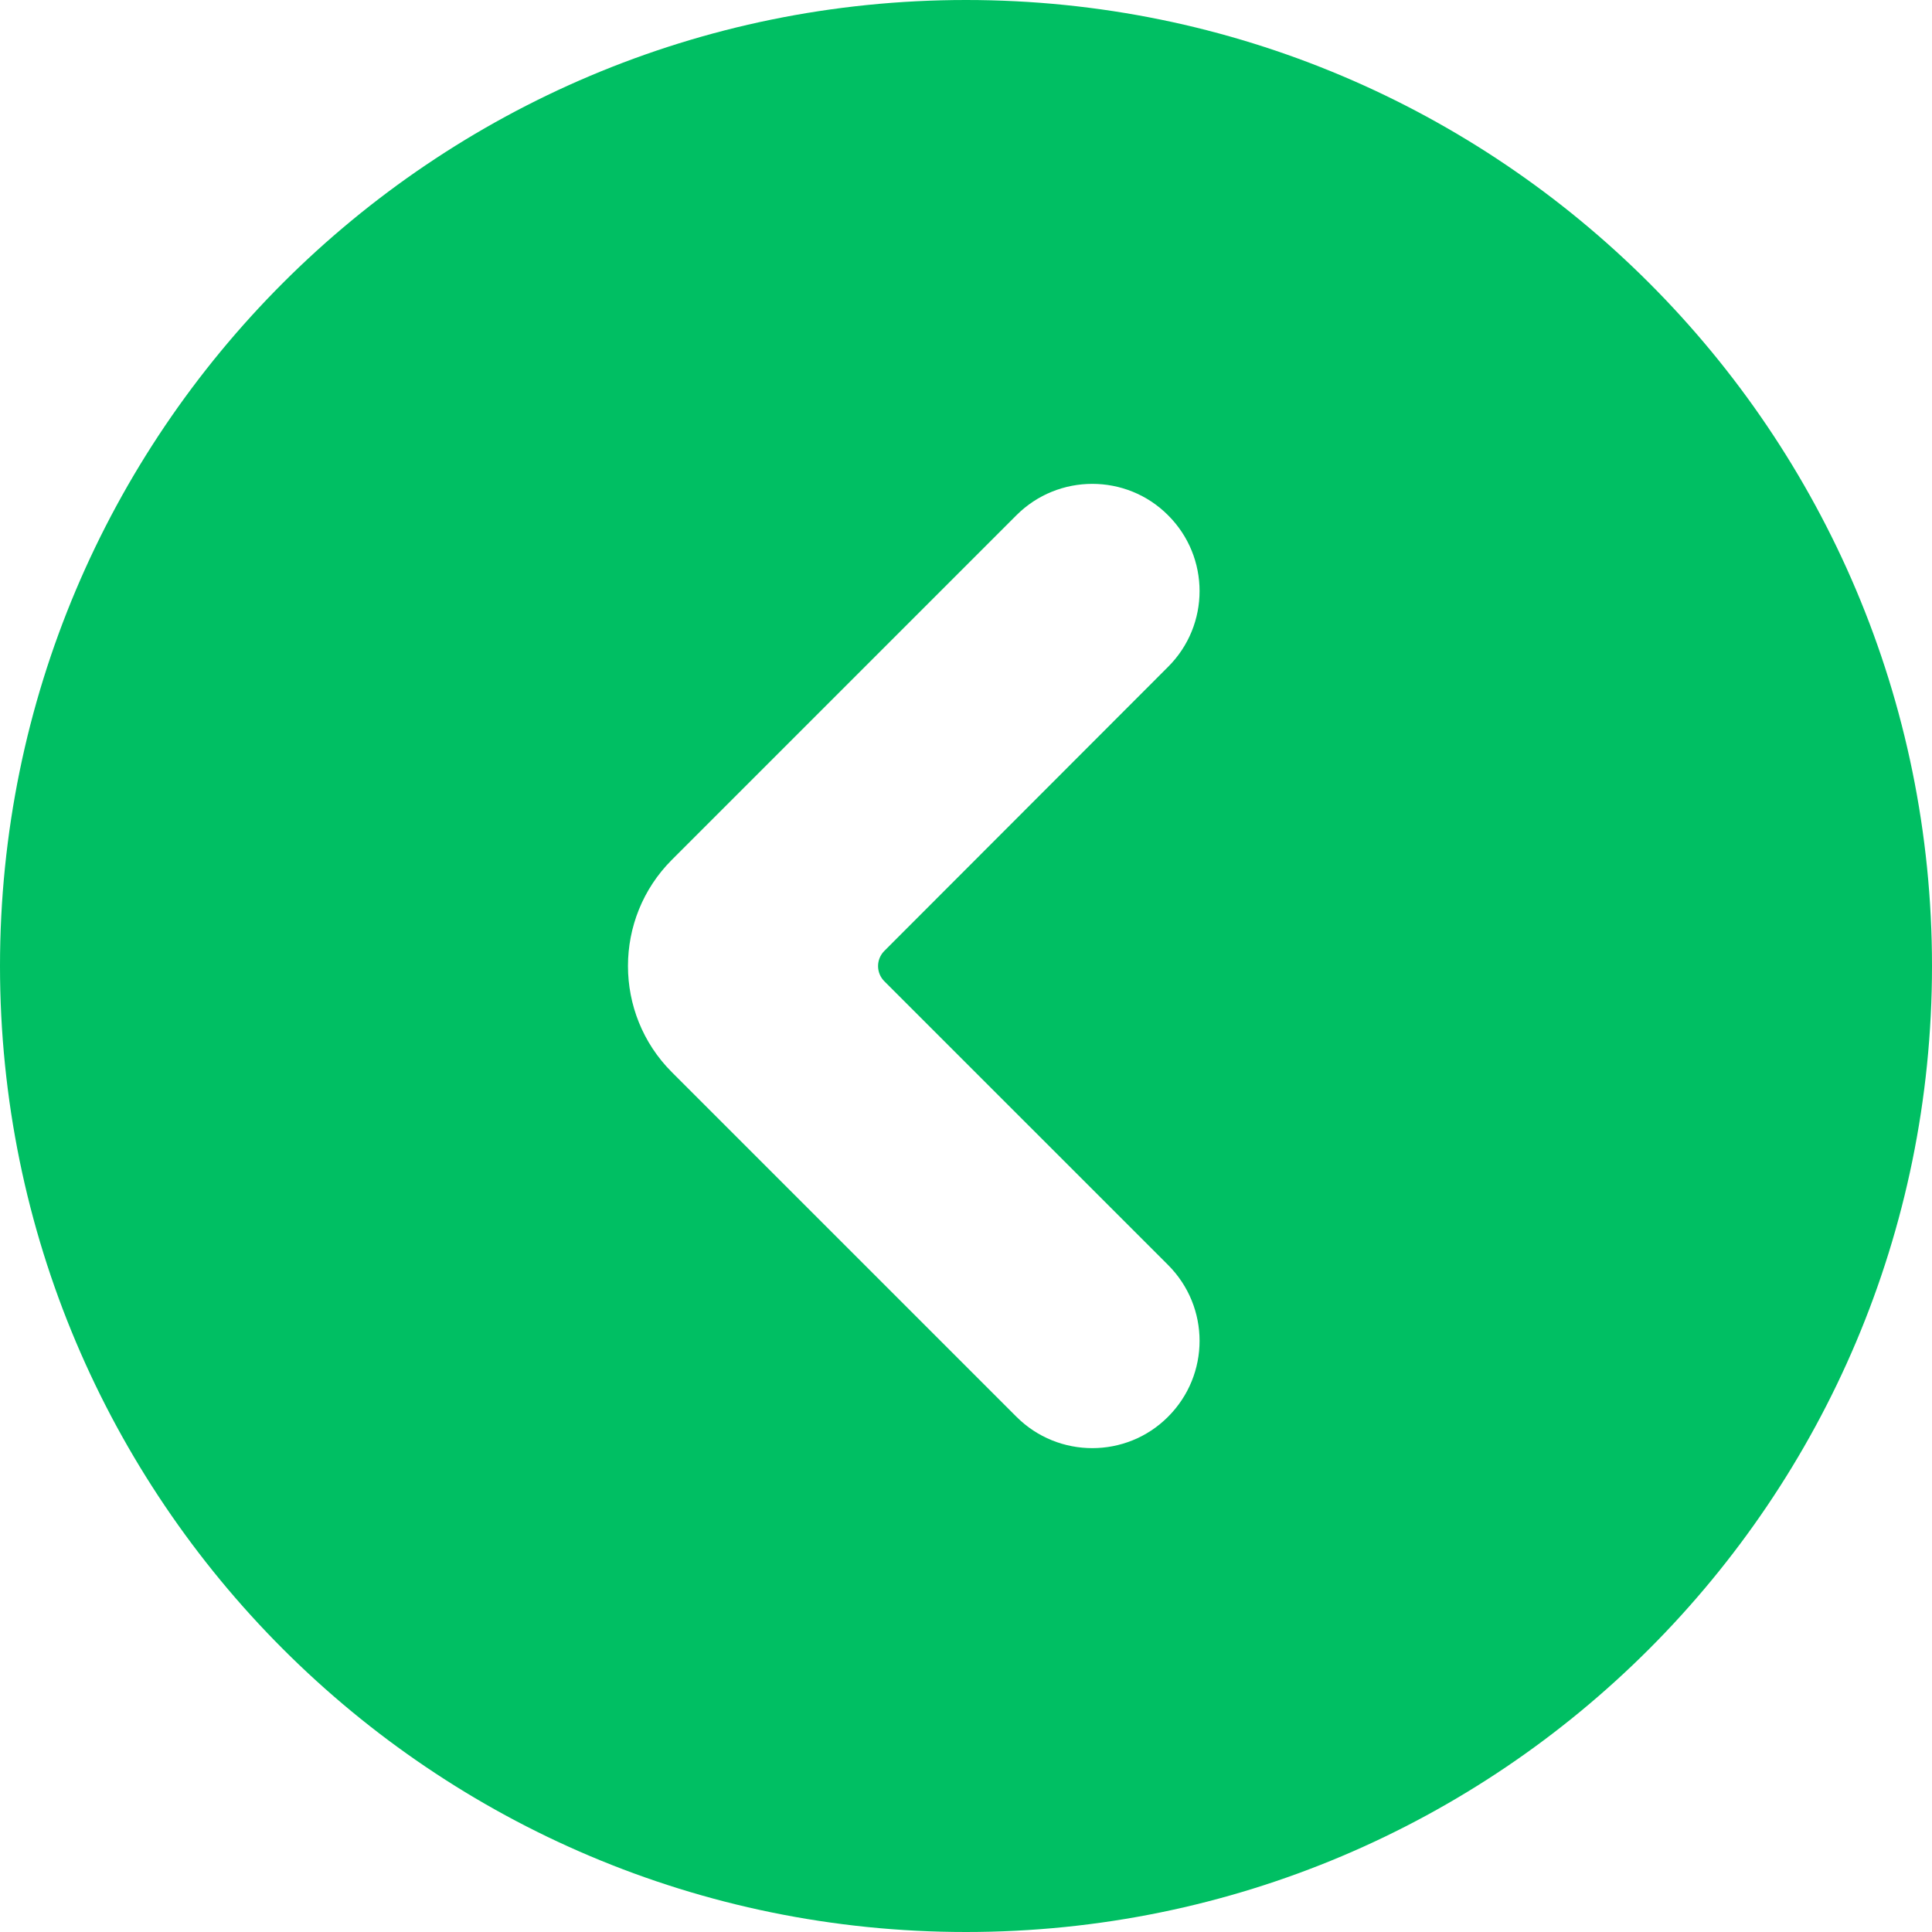
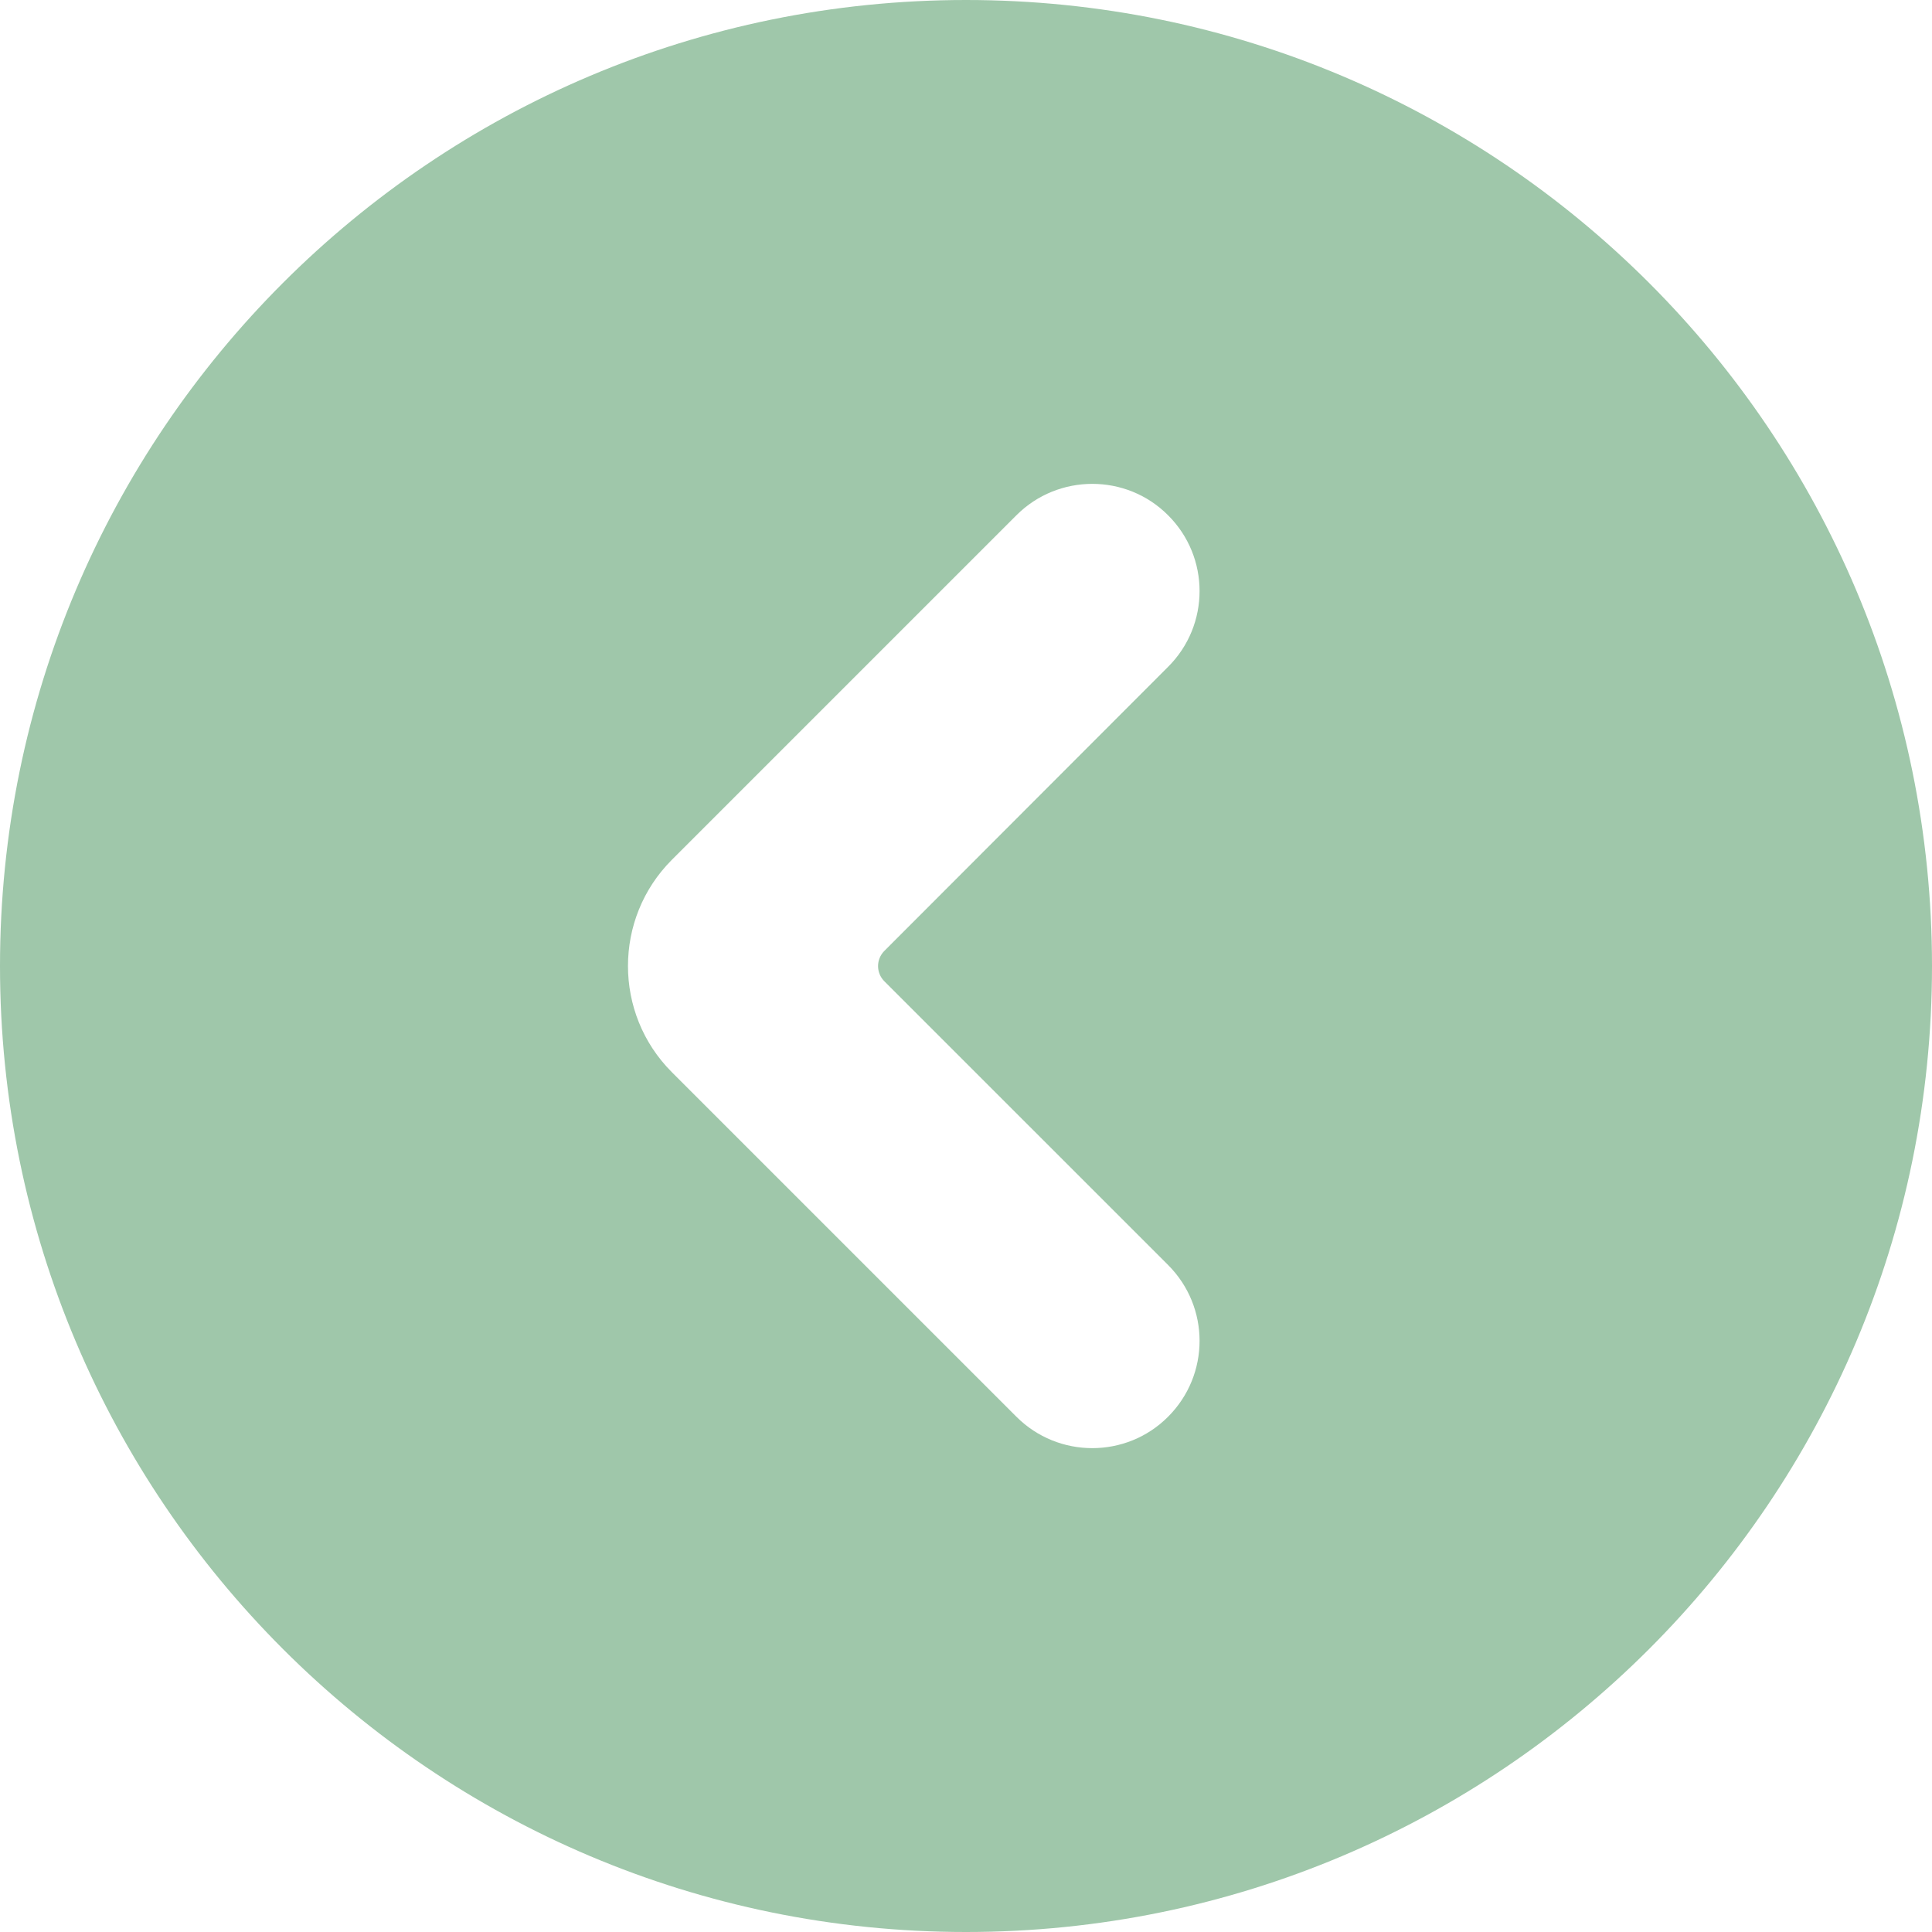
<svg xmlns="http://www.w3.org/2000/svg" width="24" zoomAndPan="magnify" viewBox="0 0 375 375" height="24" preserveAspectRatio="xMidYMid meet" version="1.0">
-   <path fill="#00bf63" d="M 171.652 190.465 L 226.719 245.527 C 234.875 253.684 234.875 266.836 226.719 274.992 C 218.629 283.113 205.41 283.113 197.289 274.992 L 130.406 208.109 C 119.051 196.754 119.051 178.246 130.406 166.891 L 197.289 100.008 C 205.41 91.887 218.629 91.887 226.719 100.008 C 234.875 108.133 234.875 121.316 226.719 129.438 L 171.652 184.57 C 170.023 186.203 170.023 188.832 171.652 190.465 Z M 187.5 0 C 83.961 0 0 83.93 0 187.5 C 0 291.039 83.961 375 187.5 375 C 291.07 375 375 291.039 375 187.5 C 375 83.93 291.07 0 187.5 0 " fill-opacity="1" fill-rule="nonzero" />
+   <path fill="#9fc7aa" d="M 171.652 190.465 L 226.719 245.527 C 234.875 253.684 234.875 266.836 226.719 274.992 C 218.629 283.113 205.41 283.113 197.289 274.992 L 130.406 208.109 C 119.051 196.754 119.051 178.246 130.406 166.891 L 197.289 100.008 C 205.41 91.887 218.629 91.887 226.719 100.008 C 234.875 108.133 234.875 121.316 226.719 129.438 L 171.652 184.57 C 170.023 186.203 170.023 188.832 171.652 190.465 Z M 187.5 0 C 83.961 0 0 83.93 0 187.5 C 0 291.039 83.961 375 187.5 375 C 291.07 375 375 291.039 375 187.5 C 375 83.93 291.07 0 187.5 0 " fill-opacity="1" fill-rule="nonzero" />
</svg>
